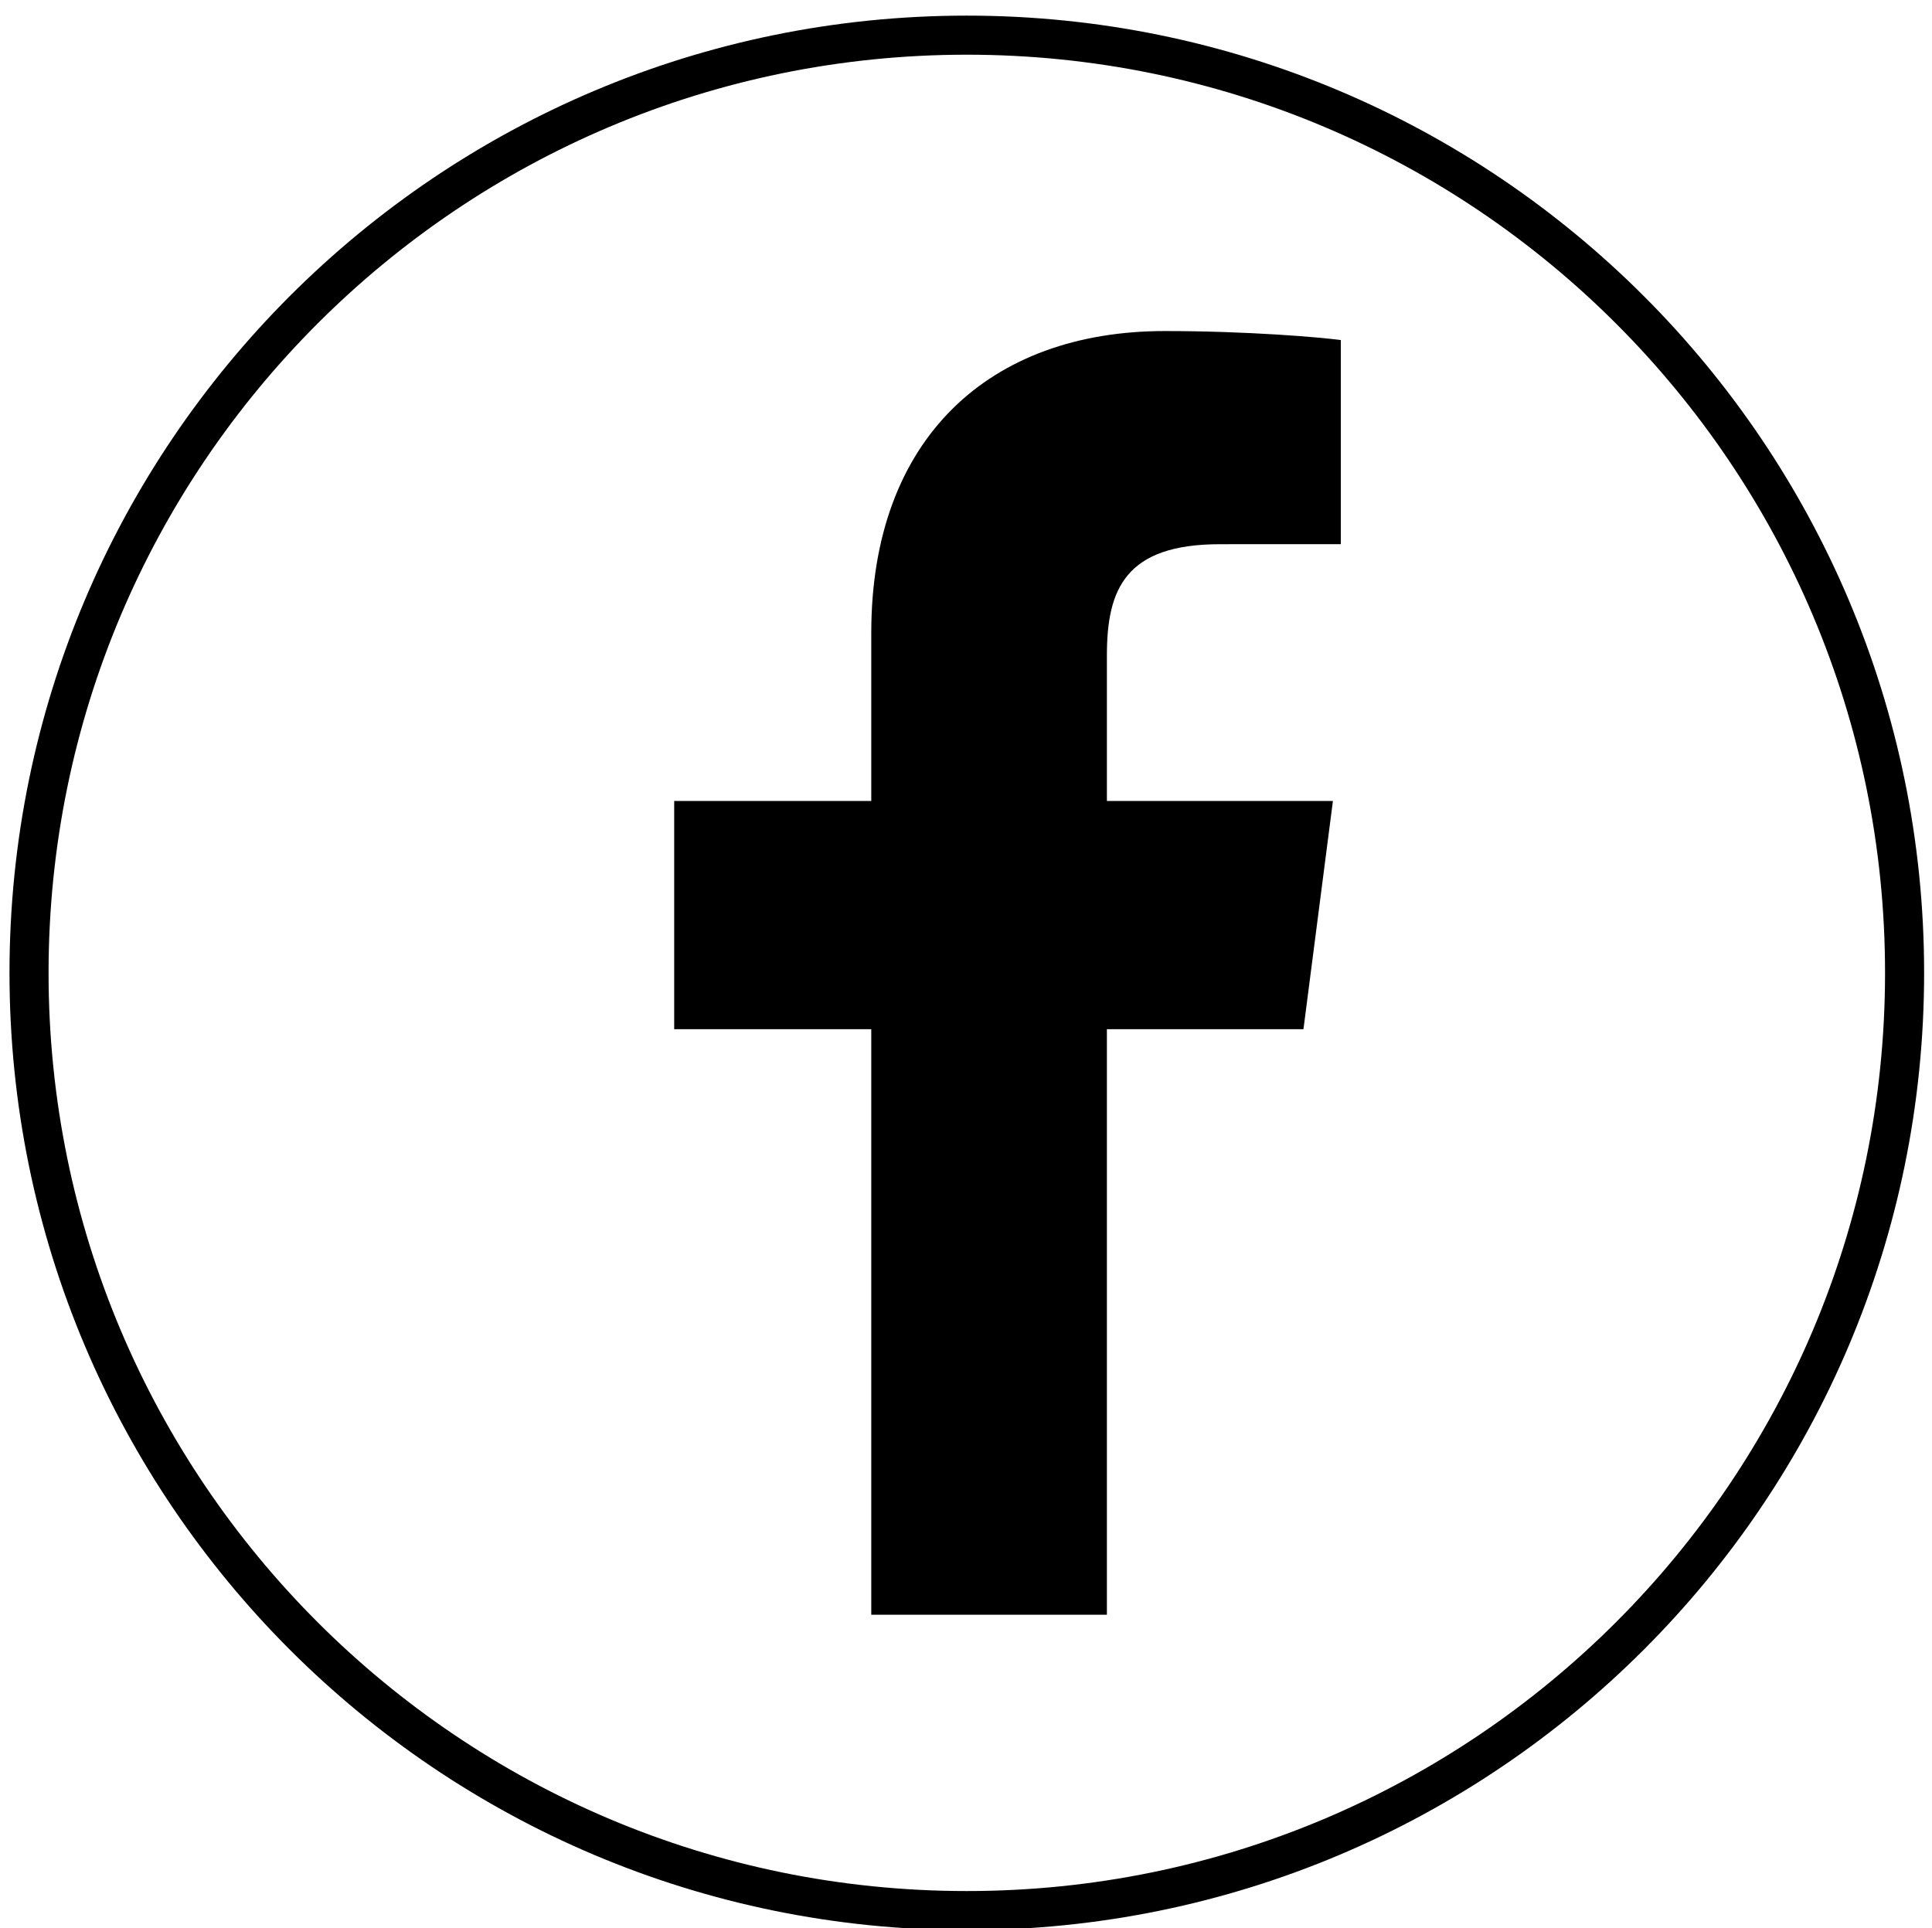
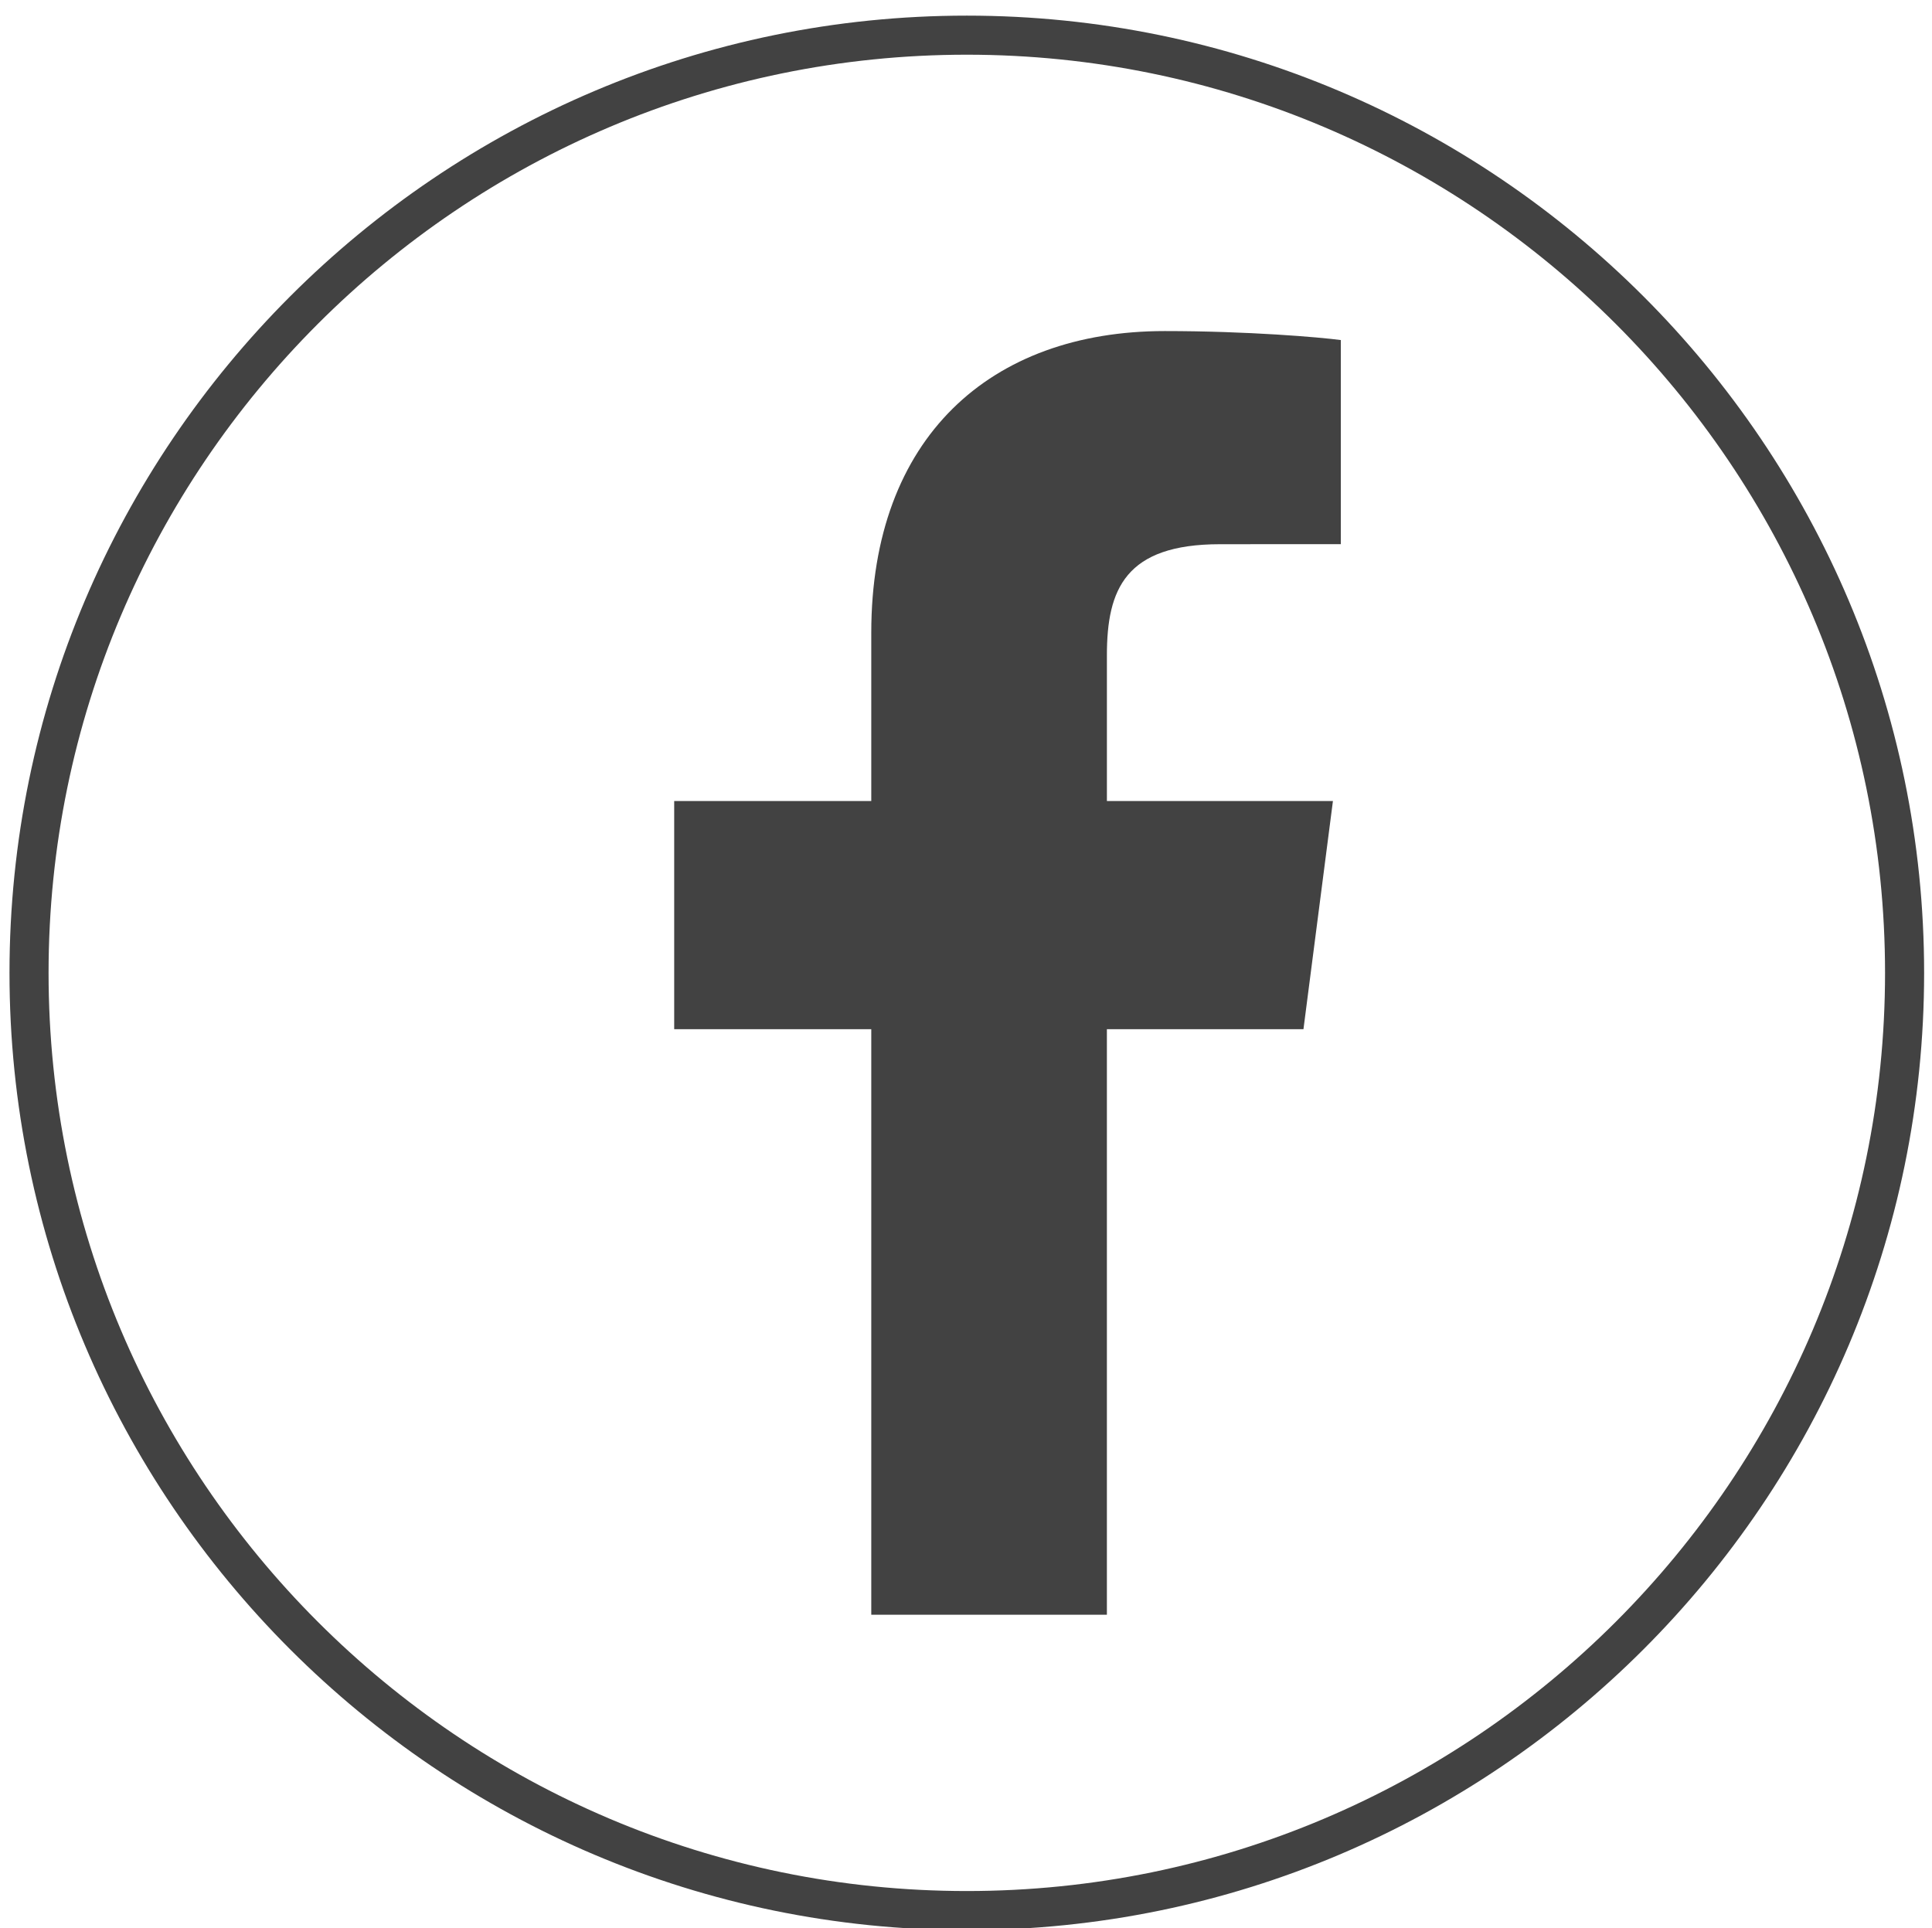
<svg xmlns="http://www.w3.org/2000/svg" version="1.1" id="Layer_1" x="0px" y="0px" width="148.334px" height="148px" viewBox="0 0 148.334 148" enable-background="new 0 0 148.334 148" xml:space="preserve">
-   <circle fill="none" stroke="#000000" stroke-width="3" stroke-miterlimit="10" cx="74.229" cy="74.7" r="72" />
-   <path d="M100.076,79.025l2.262-17.522H84.985V50.315c0-5.073,1.416-8.53,8.688-8.53l9.271-0.004V26.11  c-1.601-0.214-7.104-0.691-13.518-0.691c-13.379,0-22.532,8.168-22.532,23.163v12.921H51.763v17.522h15.131v44.957h18.09V79.025  H100.076z" />
+   <g>
+     <path fill="#424242" d="M74.229,148.199c-40.528,0-73.5-32.972-73.5-73.499c0-40.528,32.972-73.5,73.5-73.5   c40.528,0,73.5,32.972,73.5,73.5C147.729,115.228,114.758,148.199,74.229,148.199z M74.229,4.2c-38.874,0-70.5,31.626-70.5,70.5   c0,38.873,31.626,70.499,70.5,70.499s70.5-31.626,70.5-70.499C144.729,35.826,113.103,4.2,74.229,4.2z" />
+   </g>
+   <path fill="#424242" d="M100.076,79.025l2.263-17.521H84.985V50.315c0-5.072,1.416-8.529,8.688-8.529l9.271-0.005V26.11  c-1.601-0.214-7.104-0.69-13.518-0.69c-13.38,0-22.532,8.168-22.532,23.163v12.921H51.763v17.521h15.131v44.957h18.09V79.025  H100.076z" />
</svg>
